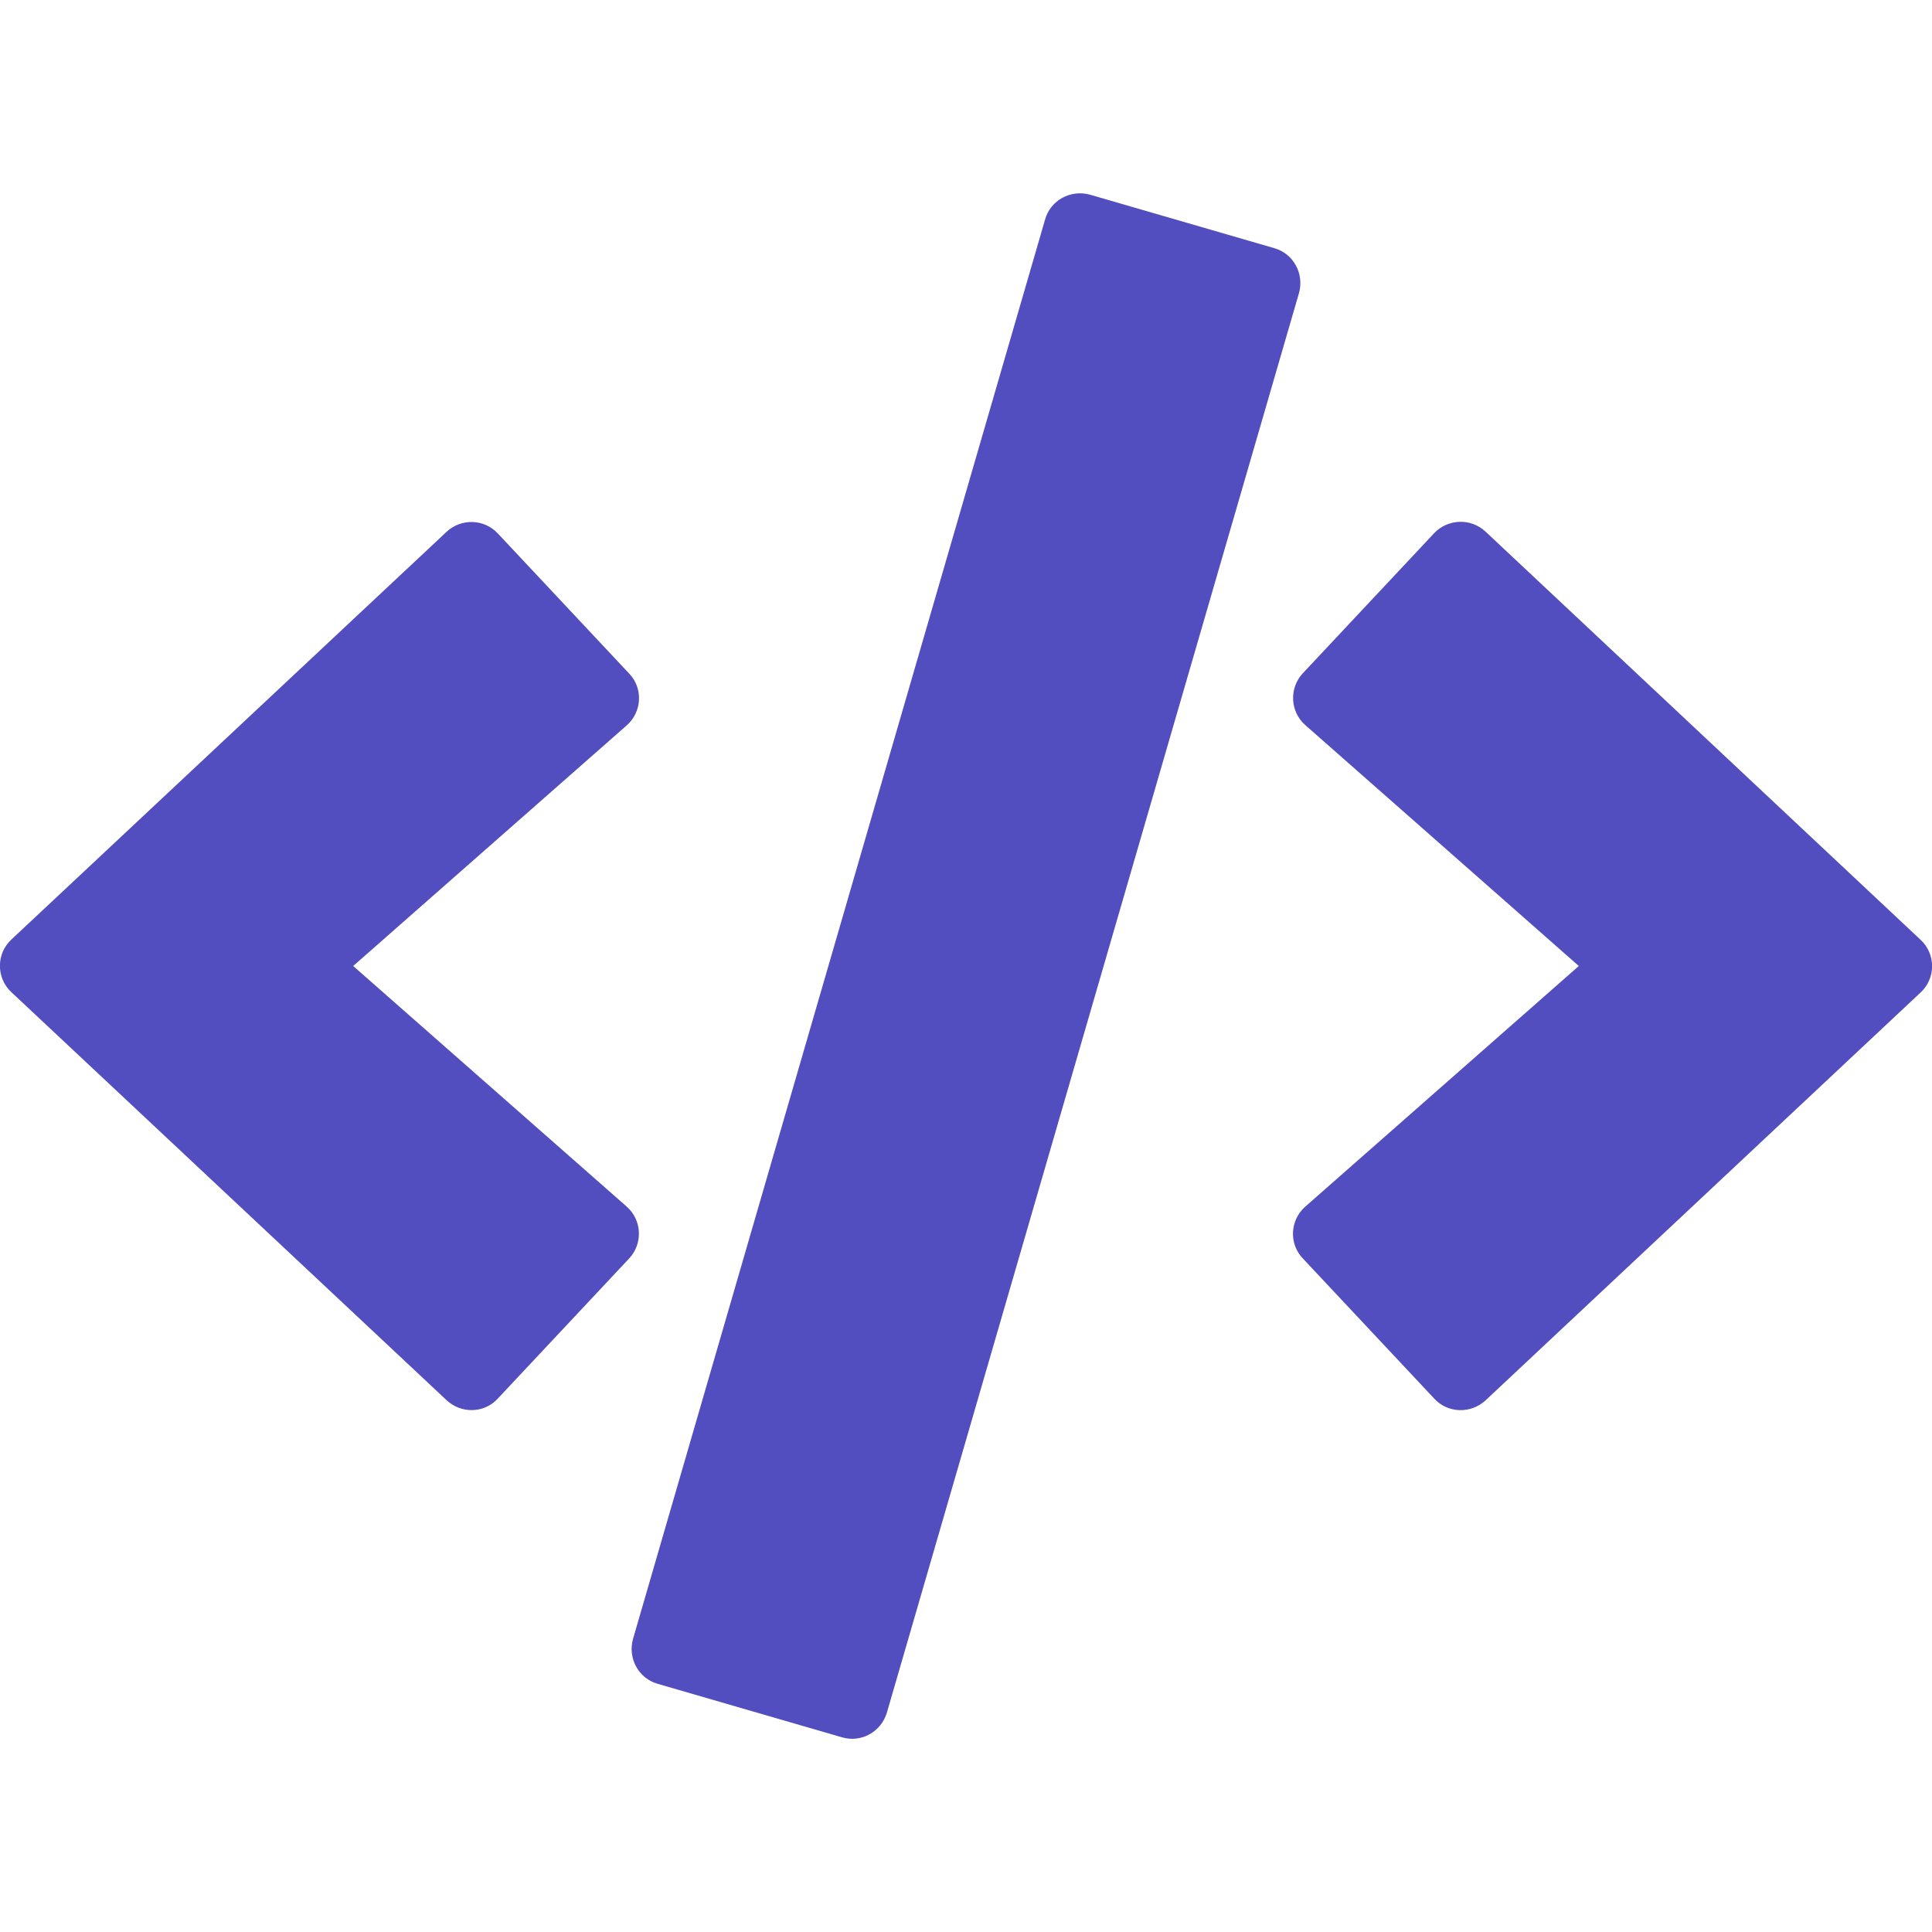
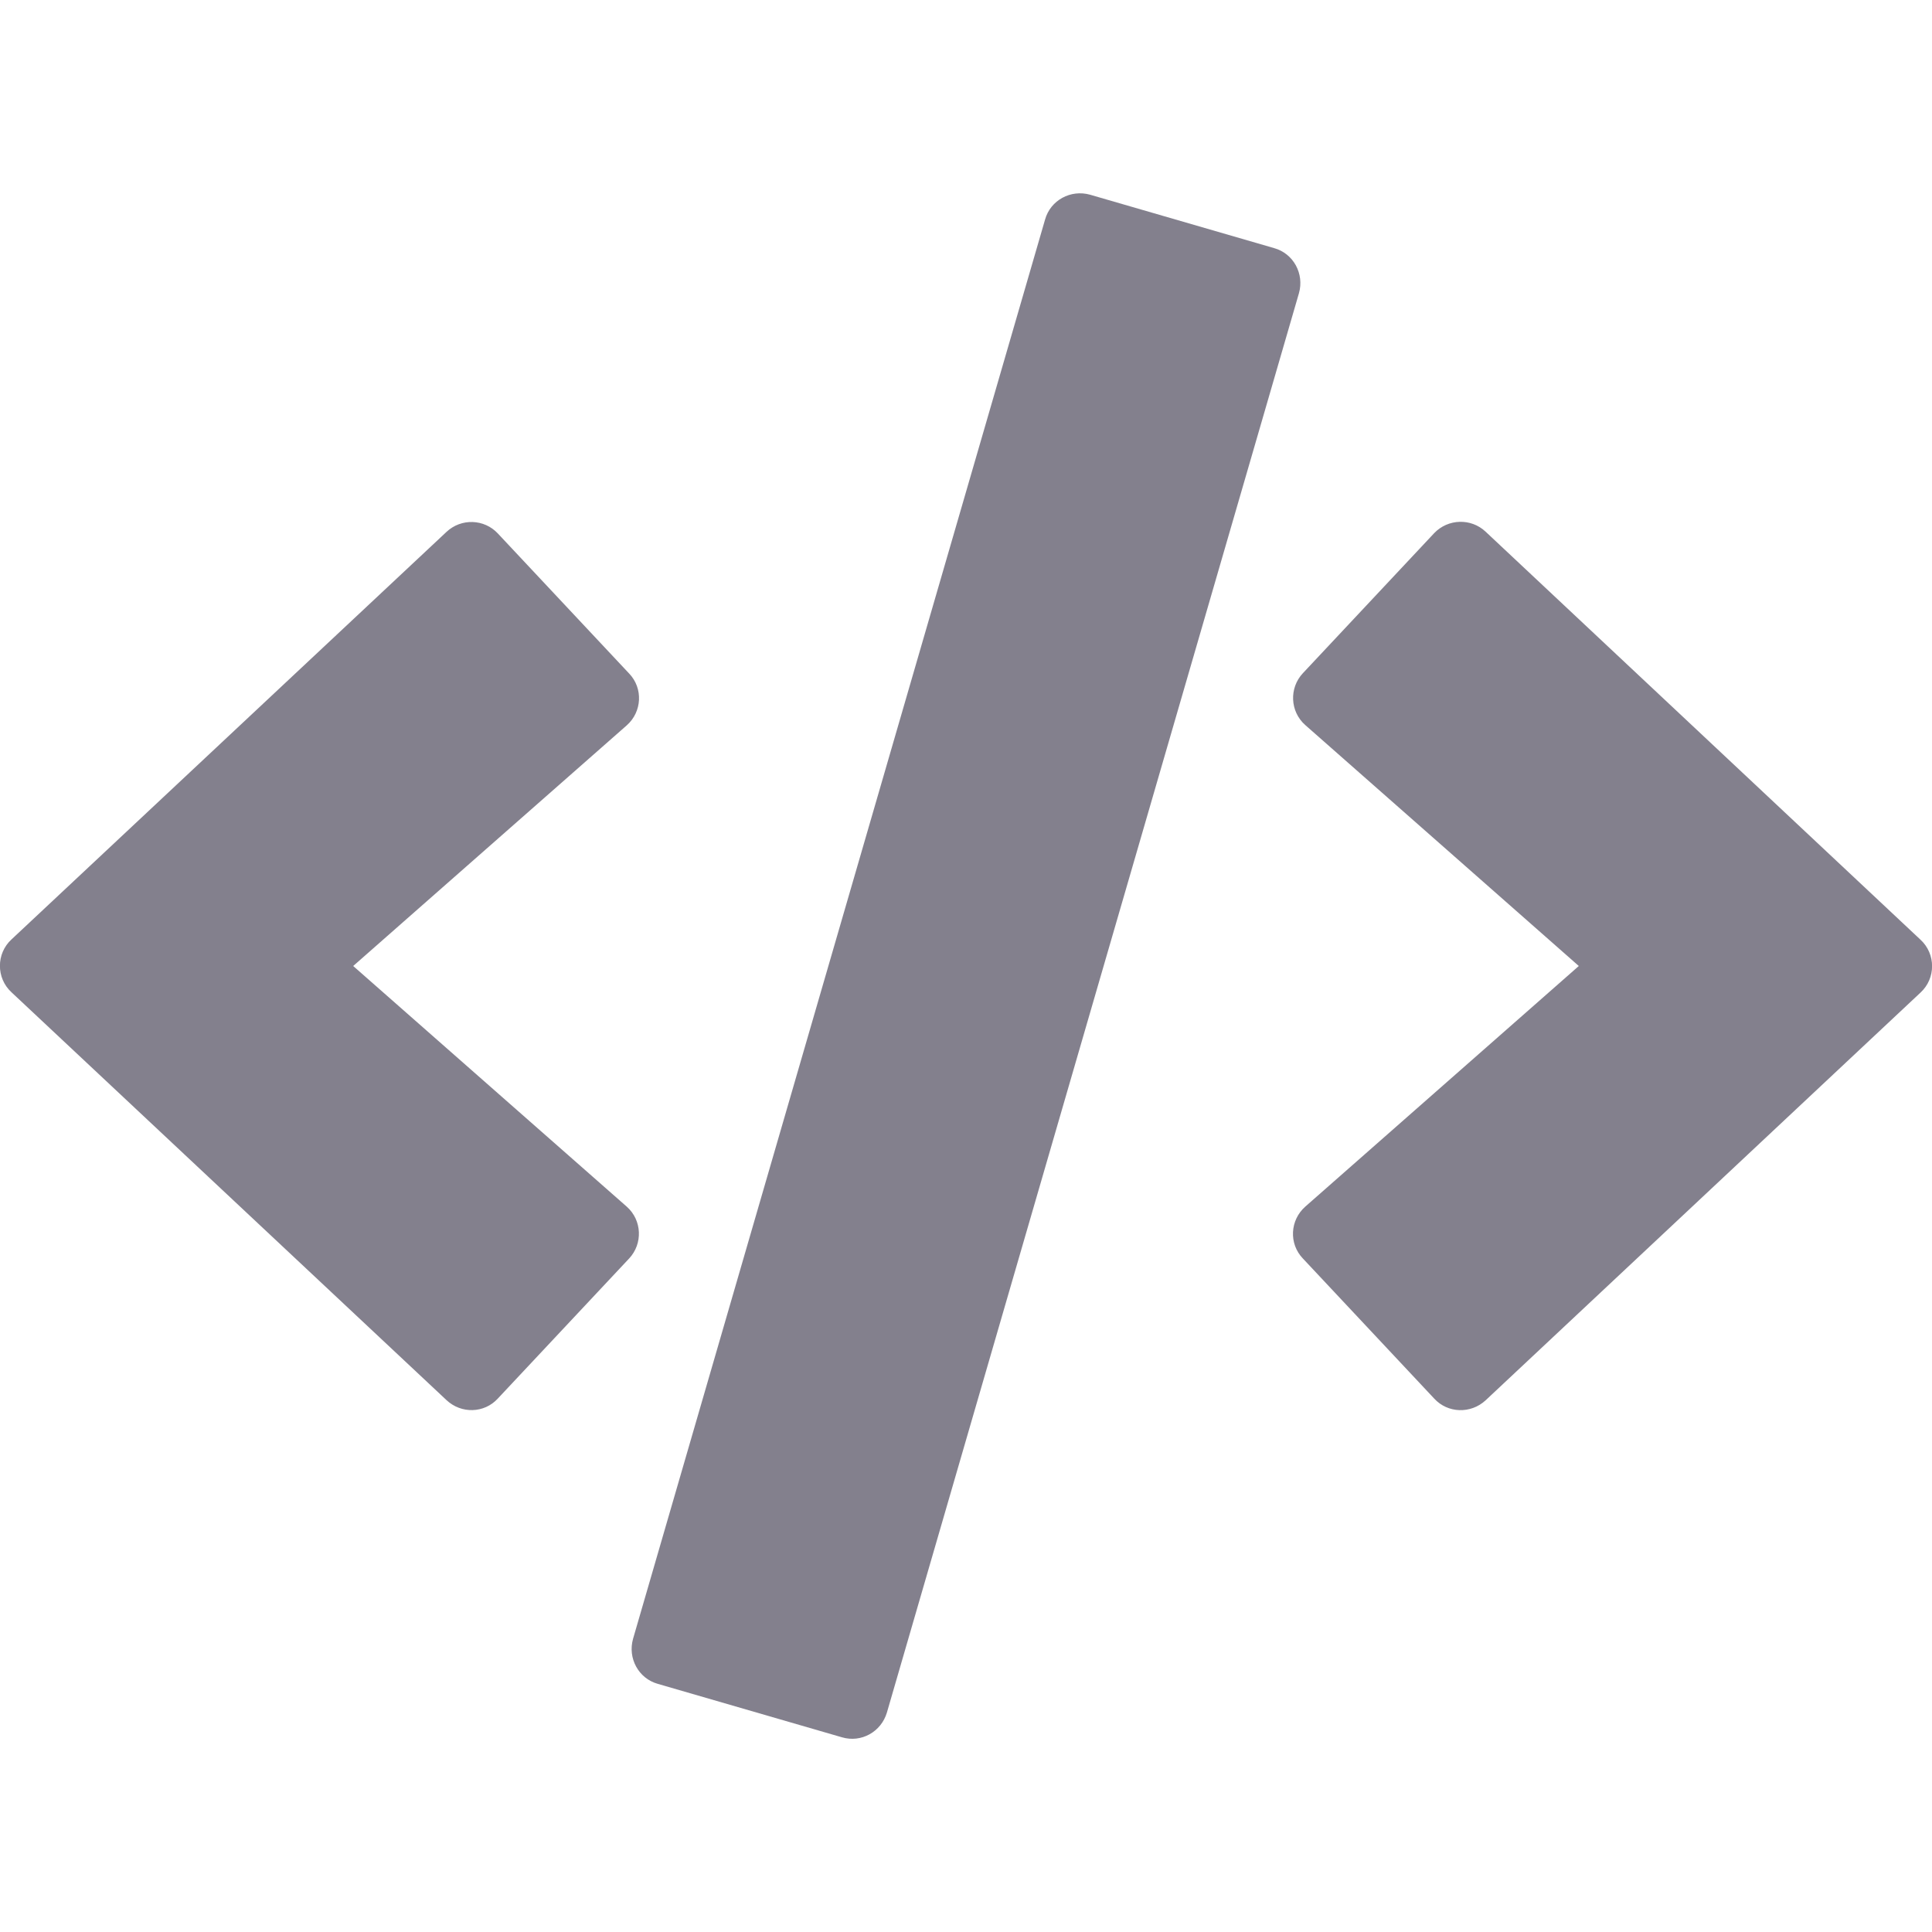
- <svg xmlns="http://www.w3.org/2000/svg" stroke="rgb(82, 78, 191)" fill="rgb(82, 78, 191)" stroke-width="0" viewBox="0 0 640 512" class="live-icon" height="1em" width="1em">
+ <svg xmlns="http://www.w3.org/2000/svg" stroke="rgba(9, 3, 28, 0.5)" fill="rgba(9, 3, 28, 0.5)" stroke-width="0" viewBox="0 0 640 512" class="live-icon" height="1em" width="1em">
  <path d="M278.9 511.5l-61-17.7c-6.4-1.8-10-8.5-8.2-14.9L346.2 8.7c1.8-6.4 8.5-10 14.9-8.2l61 17.7c6.4 1.8 10 8.5 8.2 14.9L293.8 503.3c-1.9 6.4-8.5 10.1-14.9 8.2zm-114-112.2l43.5-46.4c4.6-4.9 4.3-12.7-.8-17.2L117 256l90.6-79.7c5.1-4.5 5.5-12.3.8-17.2l-43.5-46.4c-4.5-4.8-12.1-5.1-17-.5L3.8 247.2c-5.1 4.7-5.1 12.8 0 17.5l144.1 135.1c4.9 4.6 12.5 4.4 17-.5zm327.2.6l144.1-135.1c5.1-4.7 5.1-12.8 0-17.5L492.1 112.1c-4.8-4.5-12.4-4.3-17 .5L431.6 159c-4.6 4.9-4.3 12.7.8 17.2L523 256l-90.6 79.7c-5.1 4.5-5.5 12.3-.8 17.2l43.5 46.4c4.5 4.9 12.1 5.1 17 .6z" />
</svg>
